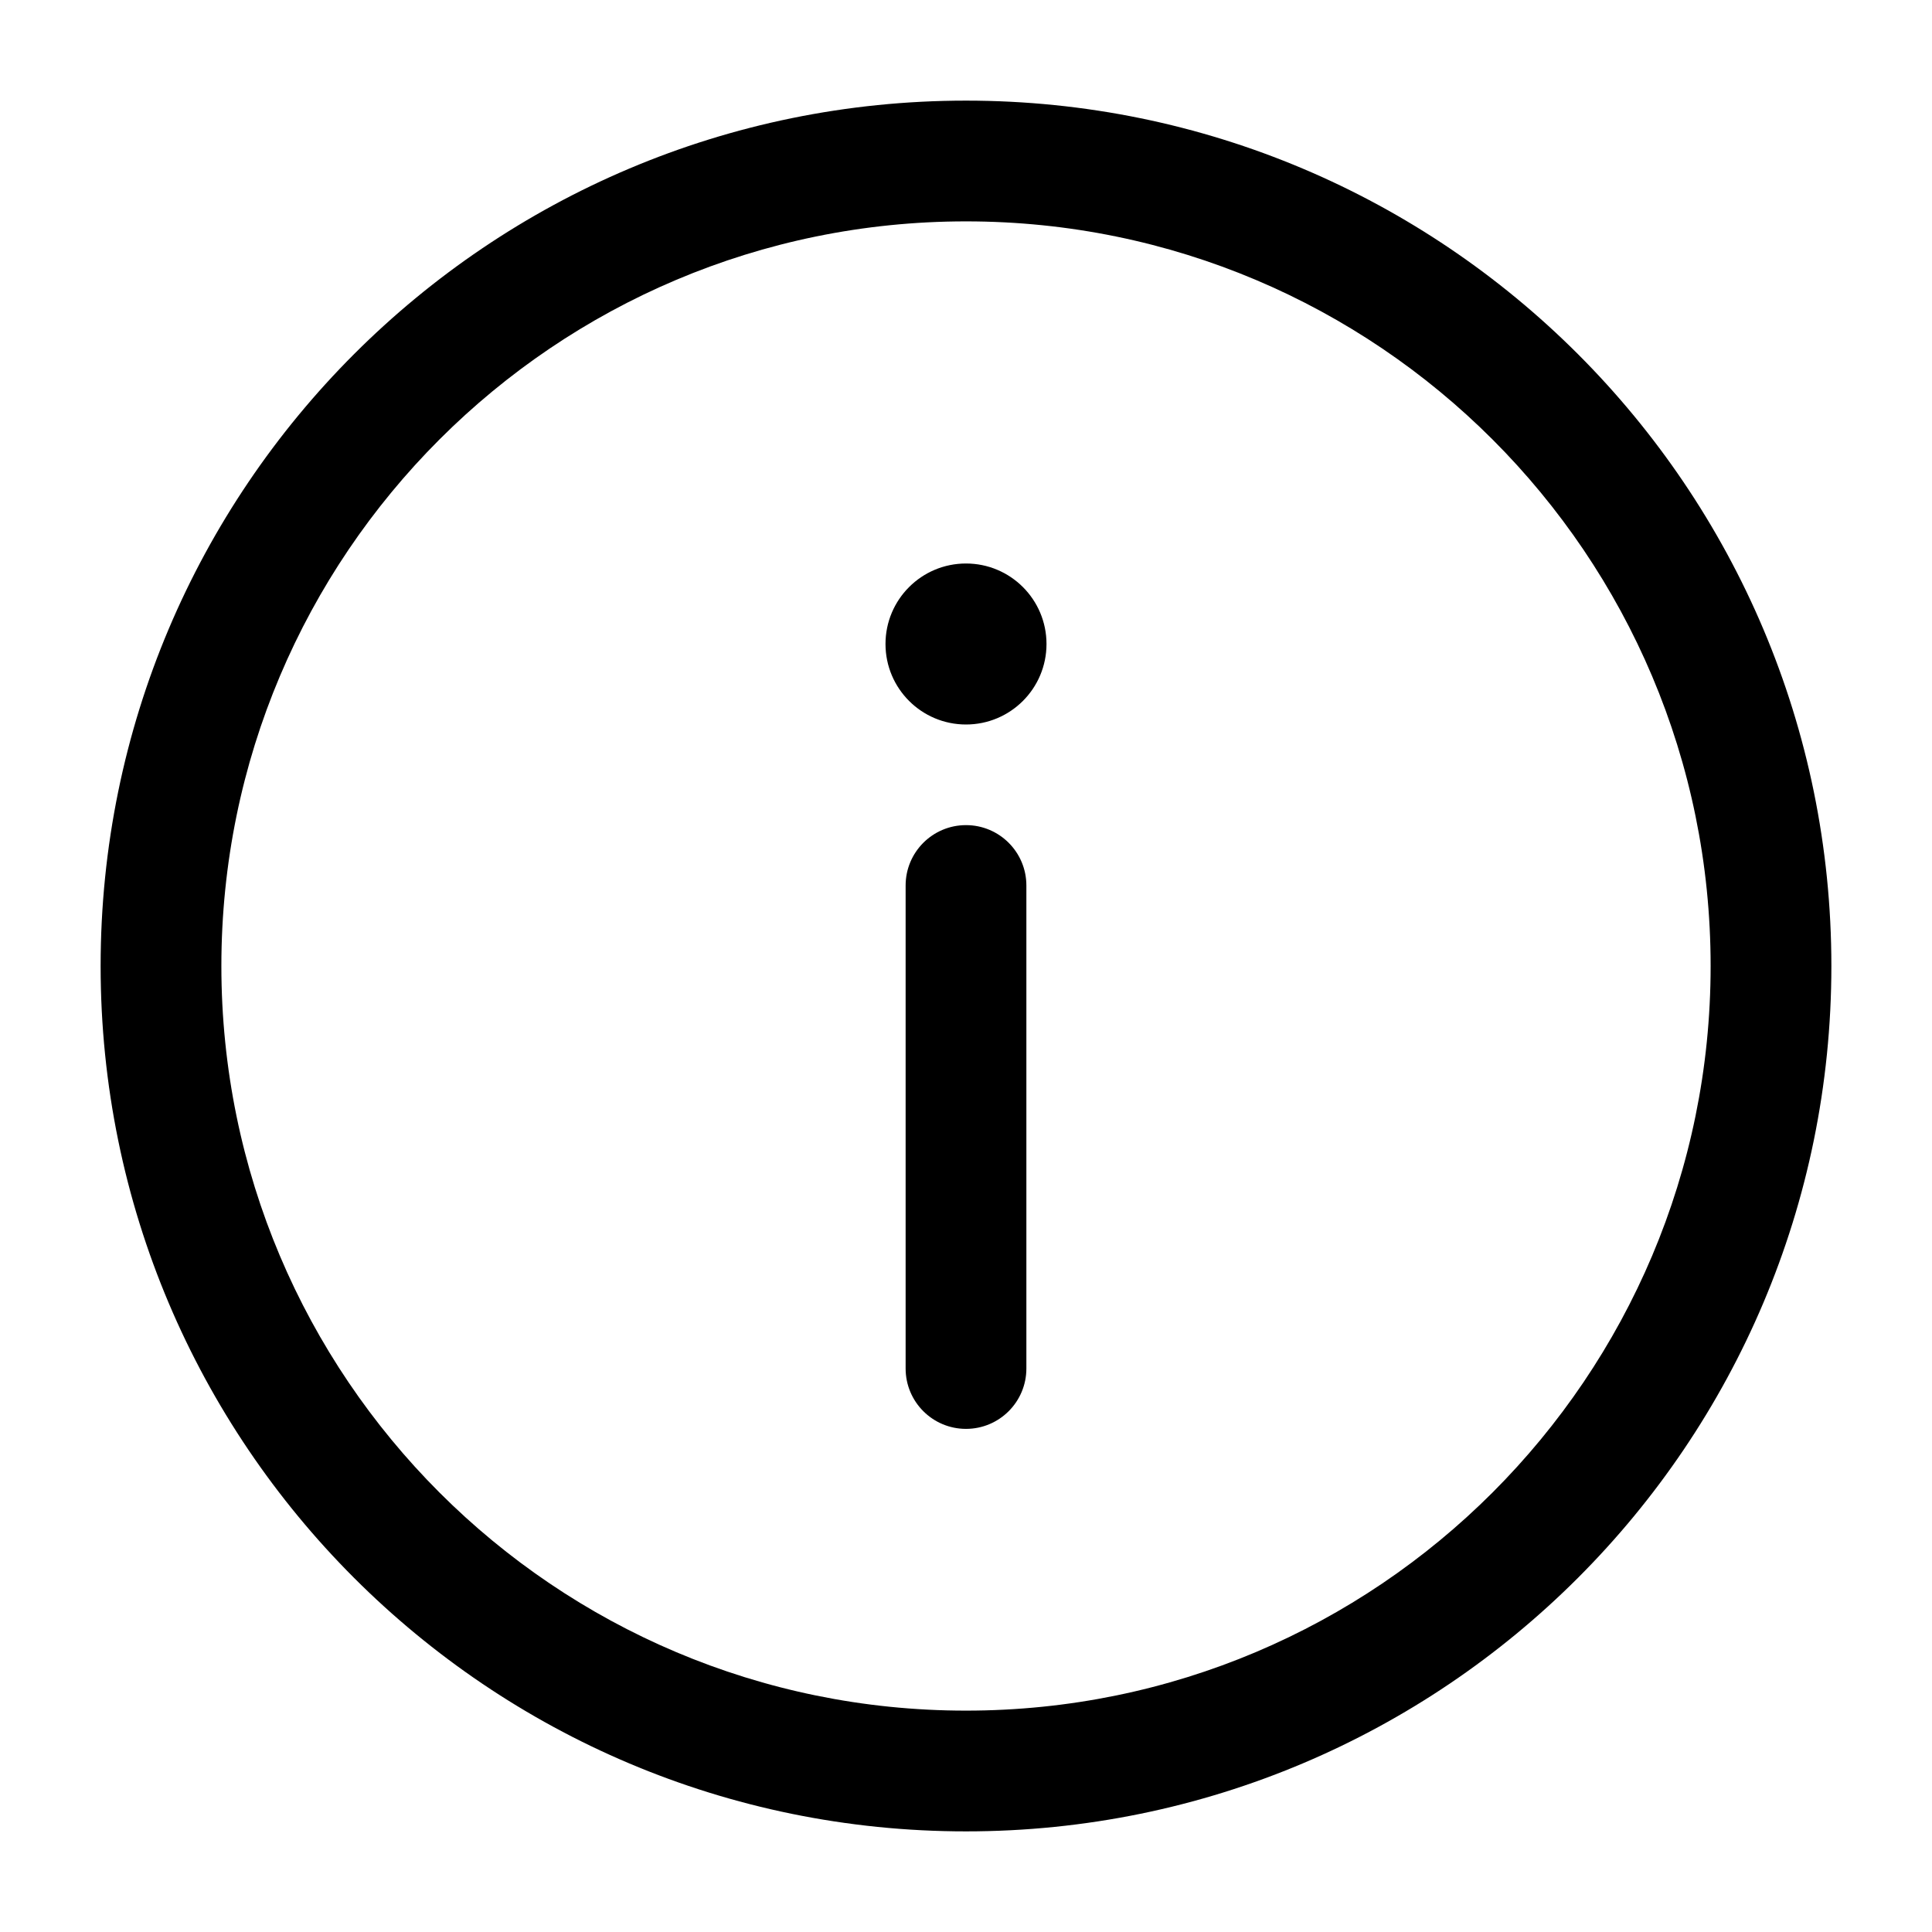
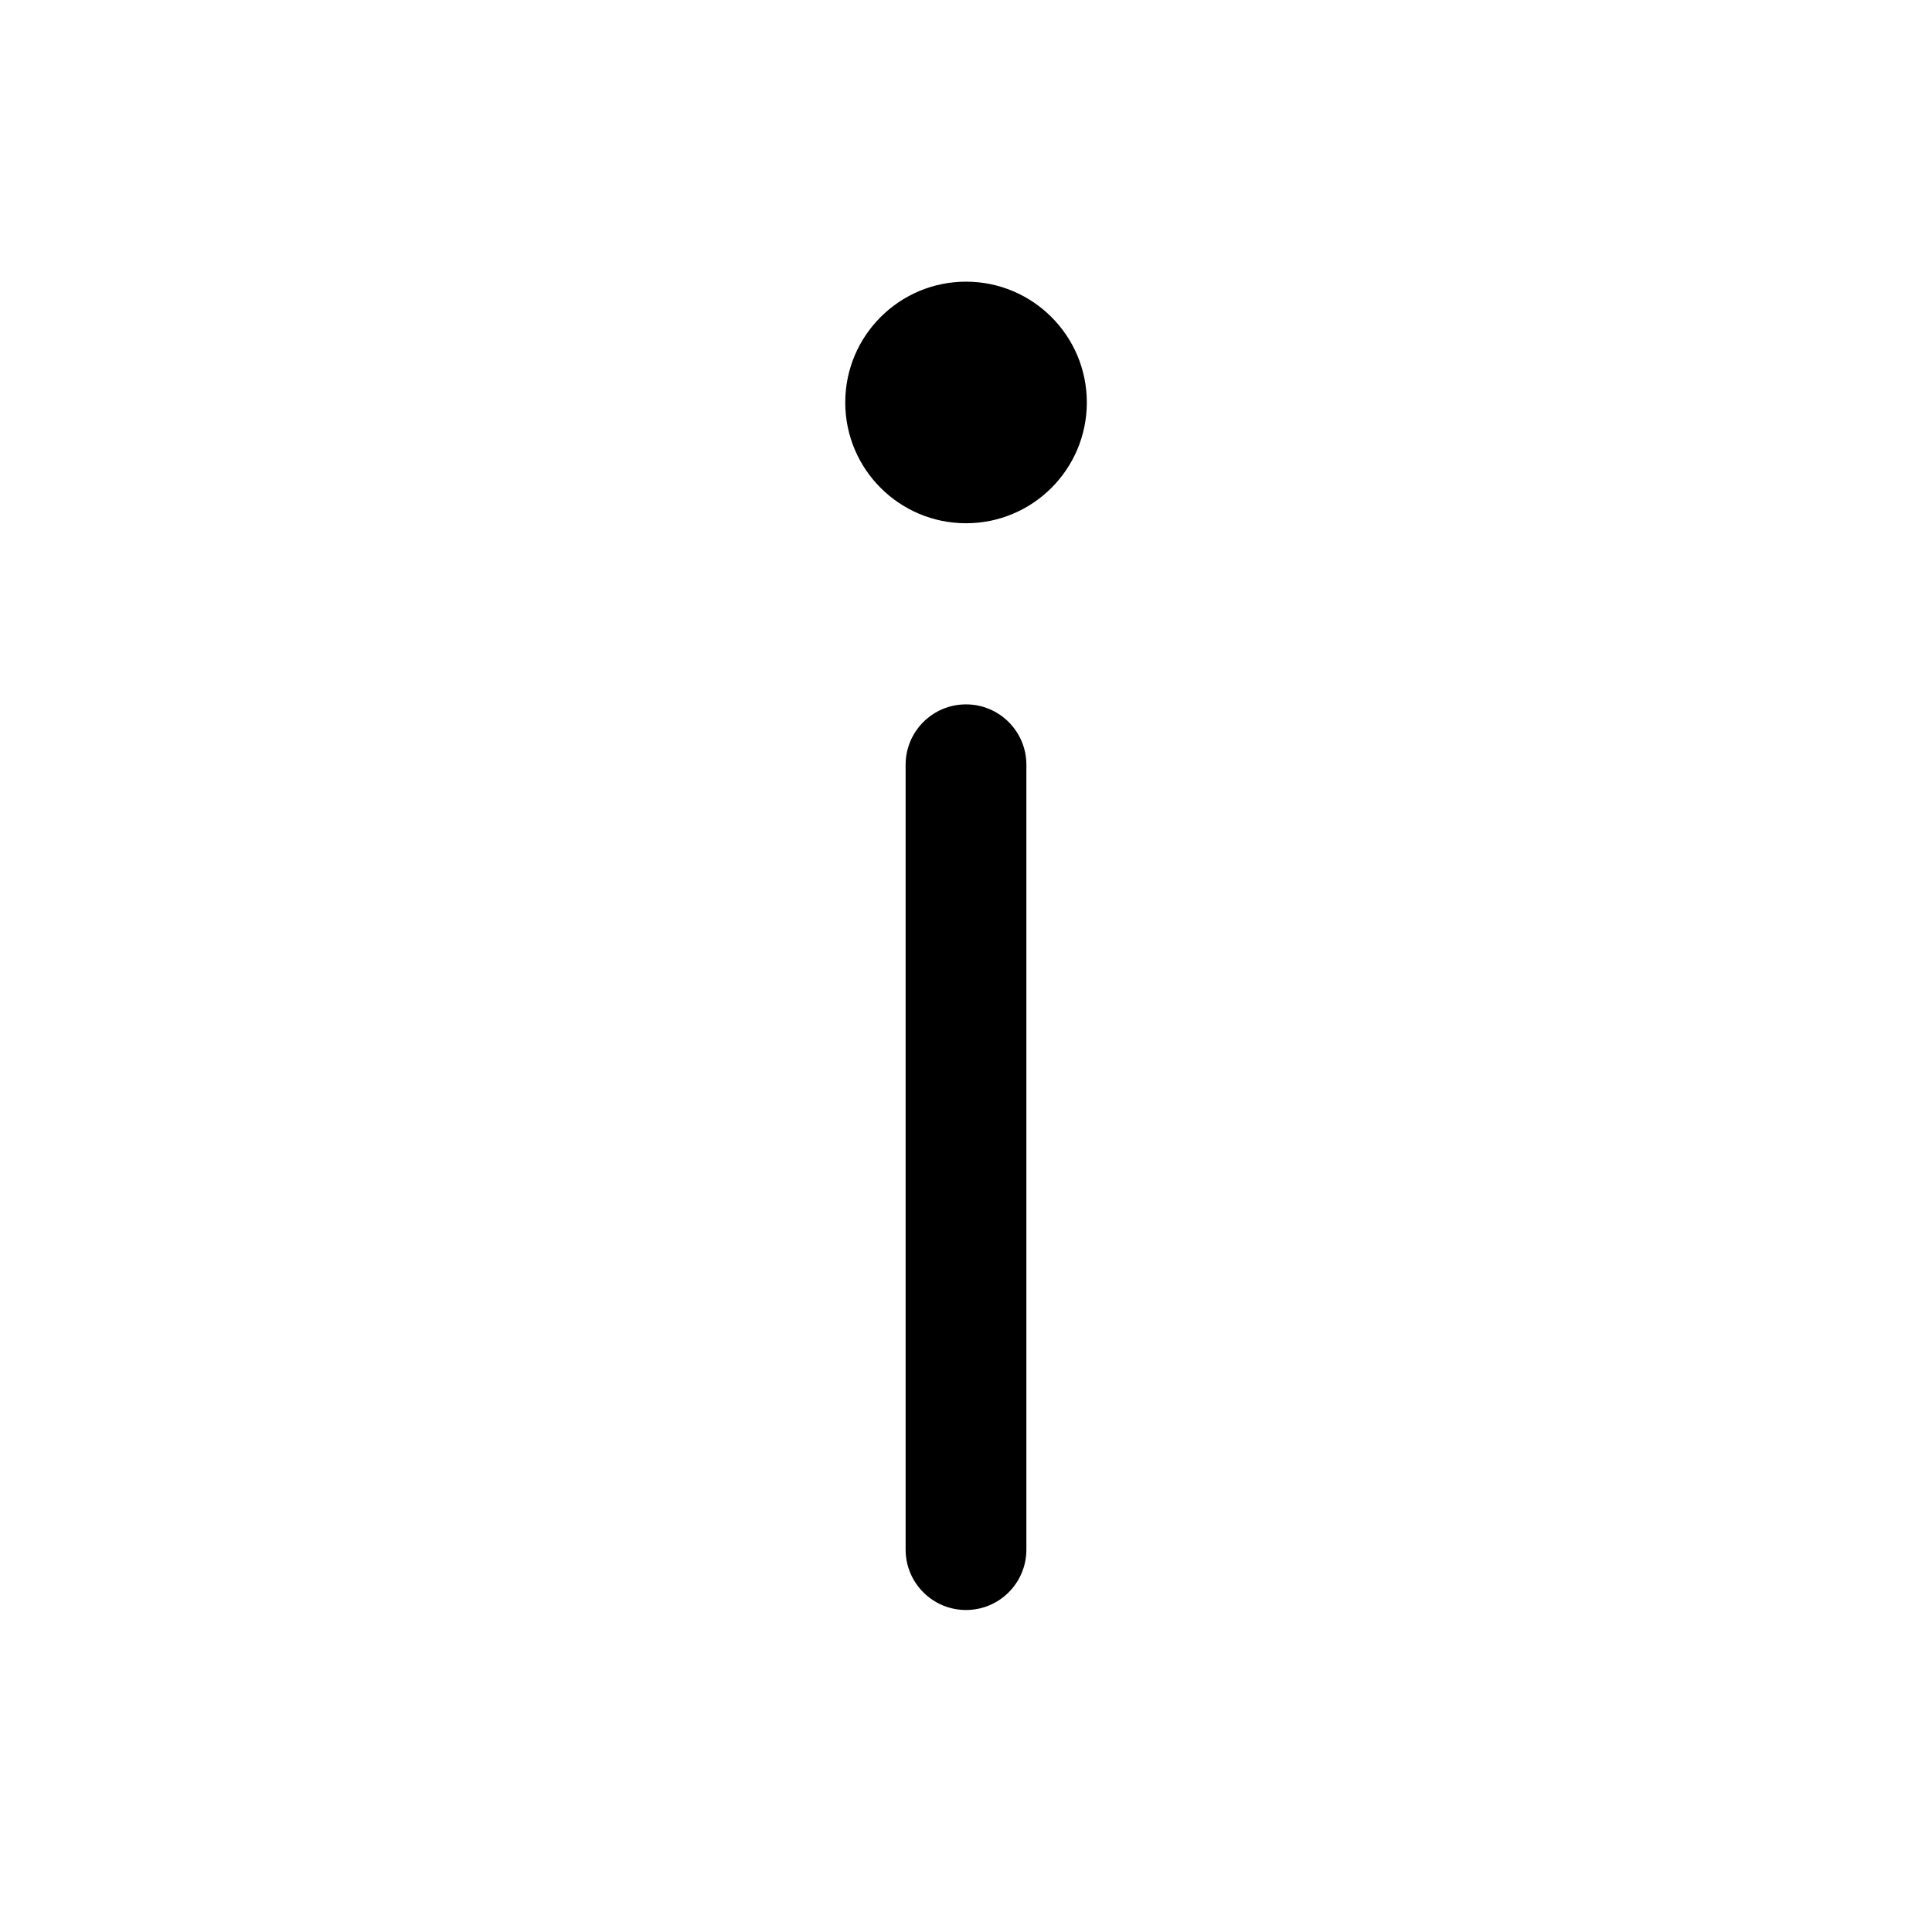
<svg xmlns="http://www.w3.org/2000/svg" fill="none" viewBox="0 0 24 24">
-   <path fill="#000" d="M12 1.25c5.937 0 10.75 4.813 10.75 10.75S17.937 22.75 12 22.75 1.25 17.937 1.25 12 6.063 1.25 12 1.25m0 1.5a9.25 9.25 0 1 0 0 18.5 9.25 9.25 0 0 0 0-18.5m0 7.5a.75.75 0 0 1 .75.75v6a.75.75 0 0 1-1.5 0v-6a.75.75 0 0 1 .75-.75M12 7a1 1 0 1 1 0 2 1 1 0 0 1 0-2" />
+   <path fill="#000" d="M12 6.5a1.5 1.5 0 1 1 .001-3.001A1.5 1.5 0 0 1 12 6.5M12 20a.75.75 0 0 1-.75-.75V9.5a.75.75 0 0 1 1.5 0v9.75A.75.75 0 0 1 12 20" />
</svg>
